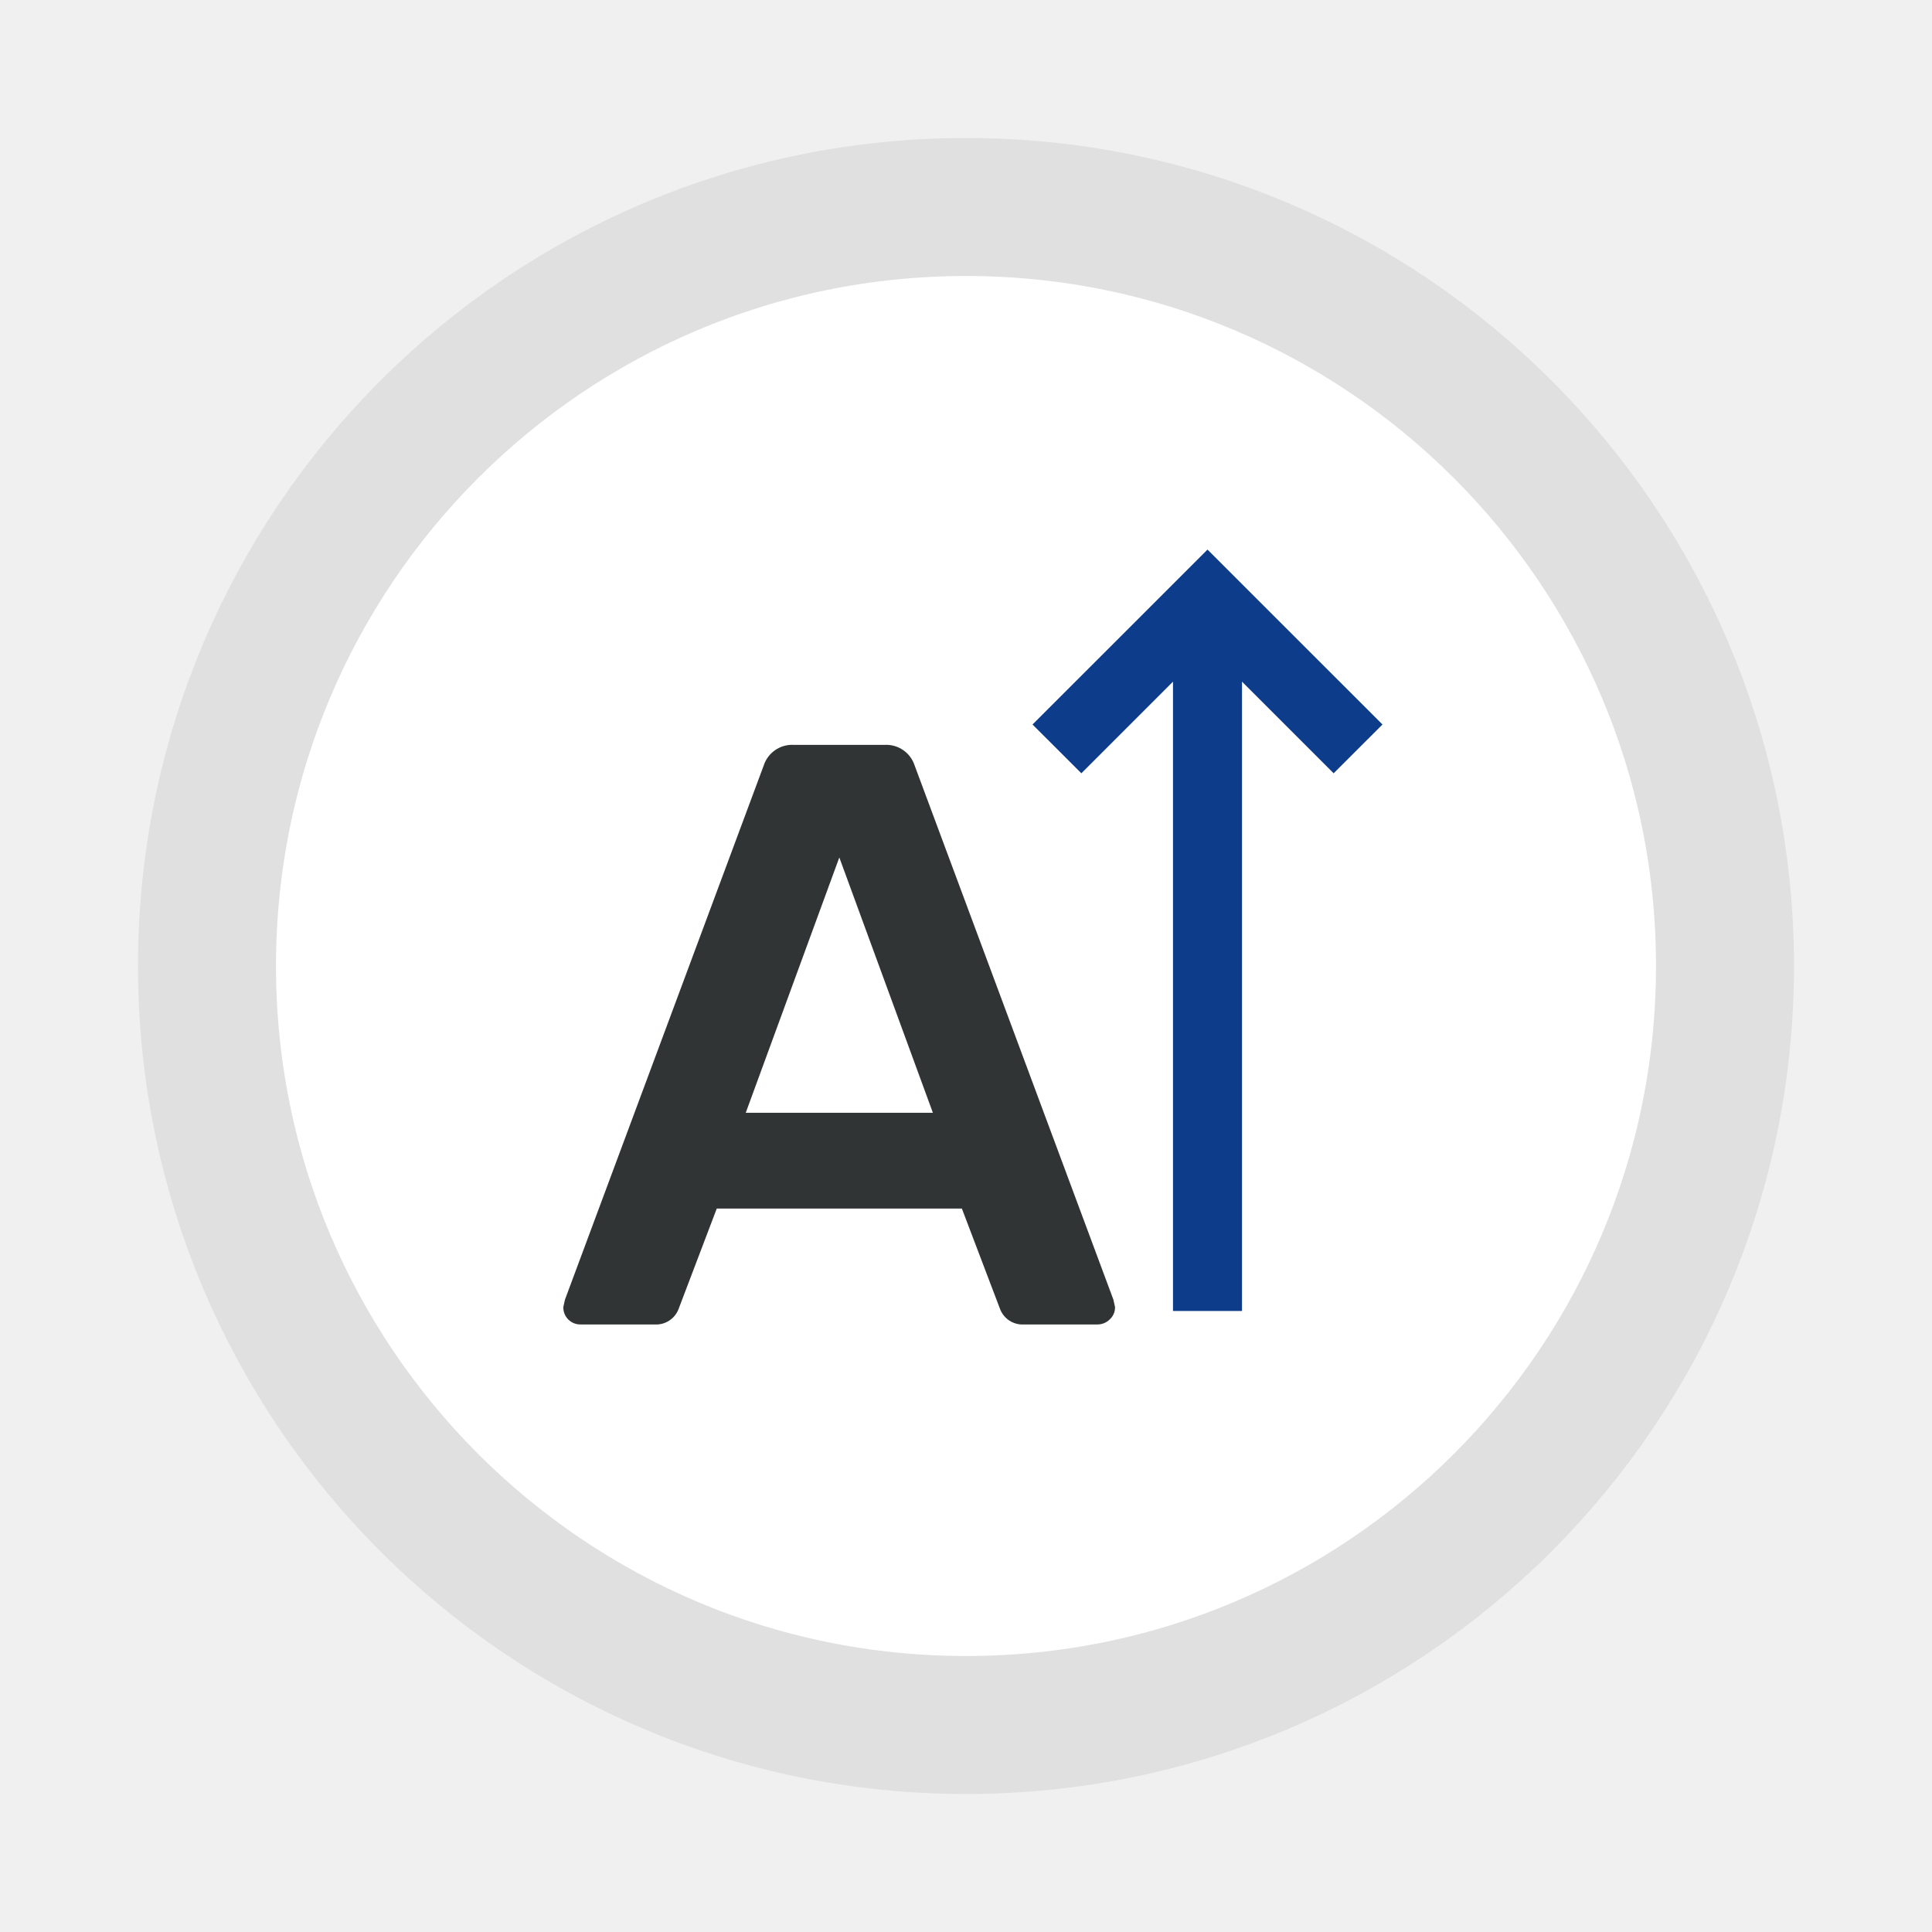
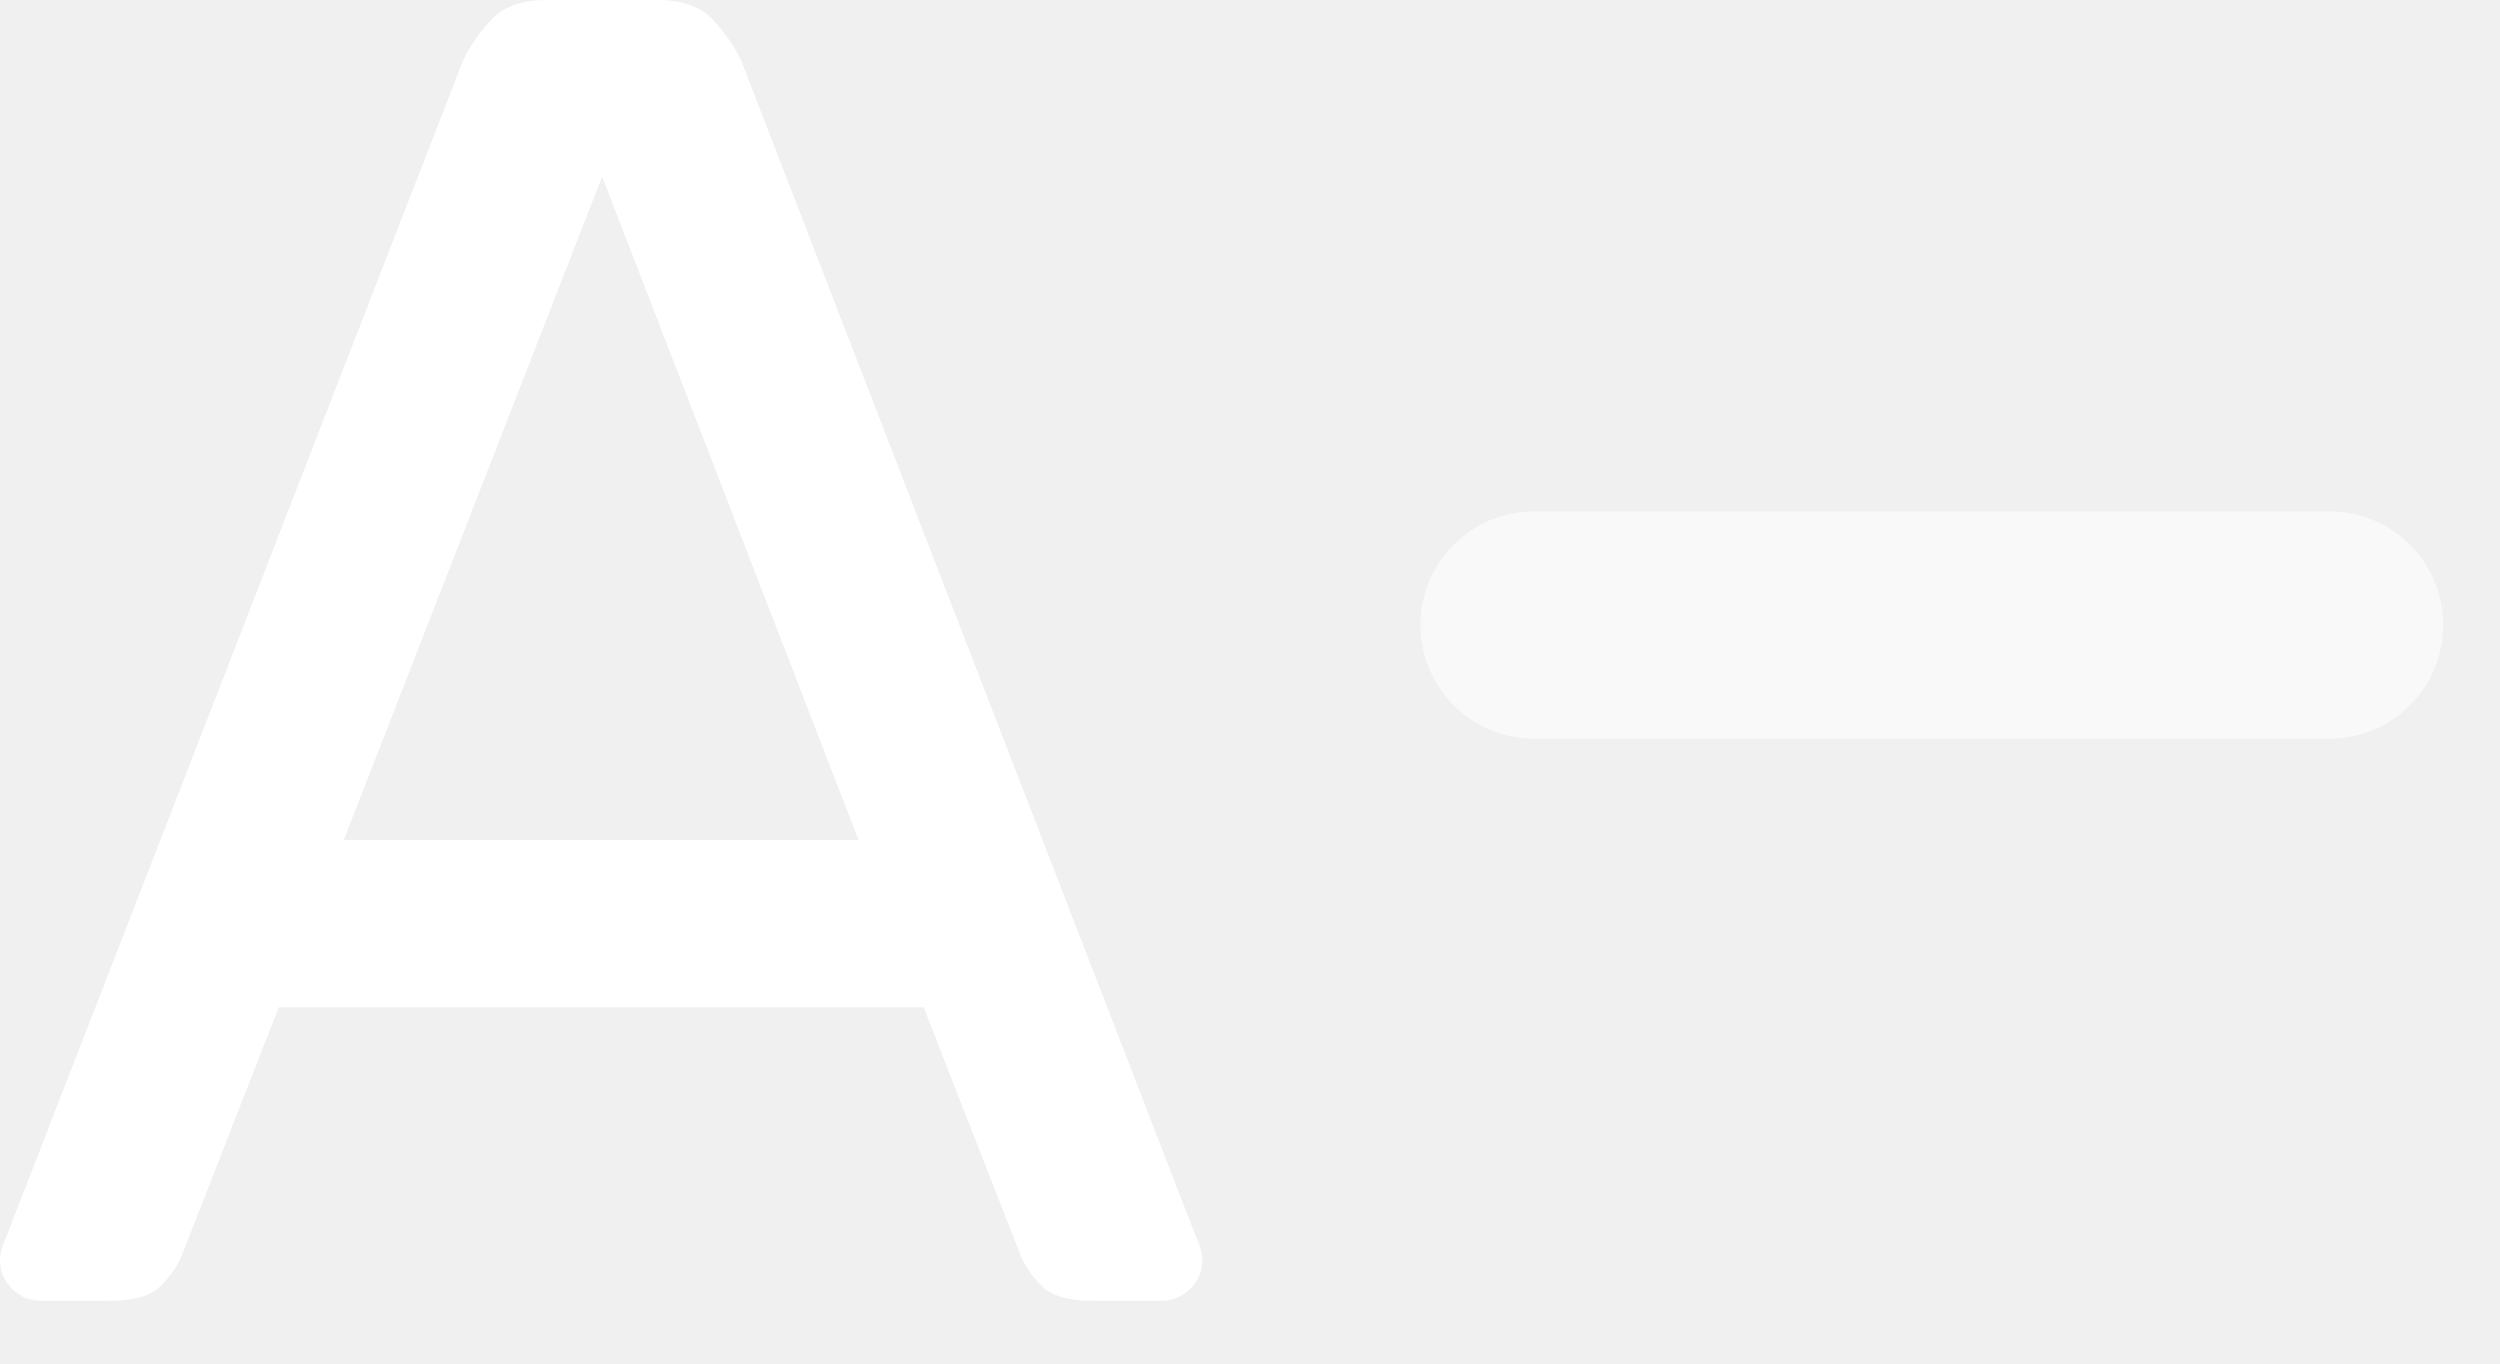
- <svg xmlns="http://www.w3.org/2000/svg" id="A_big" width="28" height="28" viewBox="0 0 28 28">
-   <defs>
-     <style>
-       .cls-1 {
-         fill: #fff;
-         stroke: #e0e0e0;
-         stroke-linejoin: round;
-         stroke-width: 2px;
-       }
- 
-       .cls-2 {
-         fill: #0d3d8a;
-       }
- 
-       .cls-2, .cls-3 {
-         fill-rule: evenodd;
-       }
- 
-       .cls-3 {
-         fill: #303435;
-       }
-     </style>
-   </defs>
-   <circle class="cls-1" cx="14" cy="14" r="11" />
-   <path class="cls-2" d="M298.036,63.5l-0.708.707L296,62.879V72h-1V62.879l-1.328,1.328-0.708-.707,1.829-1.828h0l0.707-.707,0.707,0.707h0Z" transform="translate(-278 -53)" />
-   <path id="А" class="cls-3" d="M286.42,72.195h1.068a0.348,0.348,0,0,0,.348-0.228l0.552-1.452h3.552l0.552,1.452a0.348,0.348,0,0,0,.348.228h1.068a0.251,0.251,0,0,0,.174-0.072,0.235,0.235,0,0,0,.078-0.18l-0.024-.108-2.88-7.74a0.433,0.433,0,0,0-.432-0.3H289.5a0.433,0.433,0,0,0-.432.3l-2.88,7.74-0.024.108a0.246,0.246,0,0,0,.252.252h0Zm3.744-6.768,1.356,3.7h-2.712Z" transform="translate(-278 -53)" />
+ <svg xmlns="http://www.w3.org/2000/svg" width="22" height="12" viewBox="0 0 22 12" fill="none">
+   <g opacity="0.6">
+     <path fill-rule="evenodd" clip-rule="evenodd" d="M20.5 4.5C21.052 4.5 21.5 4.948 21.5 5.5C21.5 6.052 21.052 6.5 20.5 6.5L13.5 6.5C12.948 6.5 12.5 6.052 12.5 5.5C12.5 4.948 12.948 4.5 13.5 4.5L20.5 4.5Z" fill="white" />
+   </g>
+   <path fill-rule="evenodd" clip-rule="evenodd" d="M2.453 8.864H8.128L8.978 11.039C9.011 11.126 9.071 11.216 9.158 11.308C9.245 11.401 9.398 11.447 9.616 11.447H10.221C10.319 11.447 10.403 11.412 10.474 11.341C10.545 11.27 10.581 11.186 10.581 11.088C10.581 11.033 10.559 10.957 10.515 10.859L6.525 0.54C6.471 0.42 6.389 0.3 6.28 0.18C6.171 0.06 6.007 0 5.789 0H4.808C4.59 0 4.426 0.06 4.317 0.18C4.208 0.3 4.127 0.42 4.072 0.54L0.065 10.859C0.022 10.957 0 11.033 0 11.088C0 11.186 0.035 11.27 0.106 11.341C0.177 11.412 0.262 11.447 0.36 11.447H0.965C1.183 11.447 1.336 11.401 1.423 11.308C1.51 11.216 1.57 11.126 1.603 11.039L2.453 8.864ZM7.555 7.392H3.025L5.299 1.554L7.555 7.392Z" fill="white" />
</svg>
